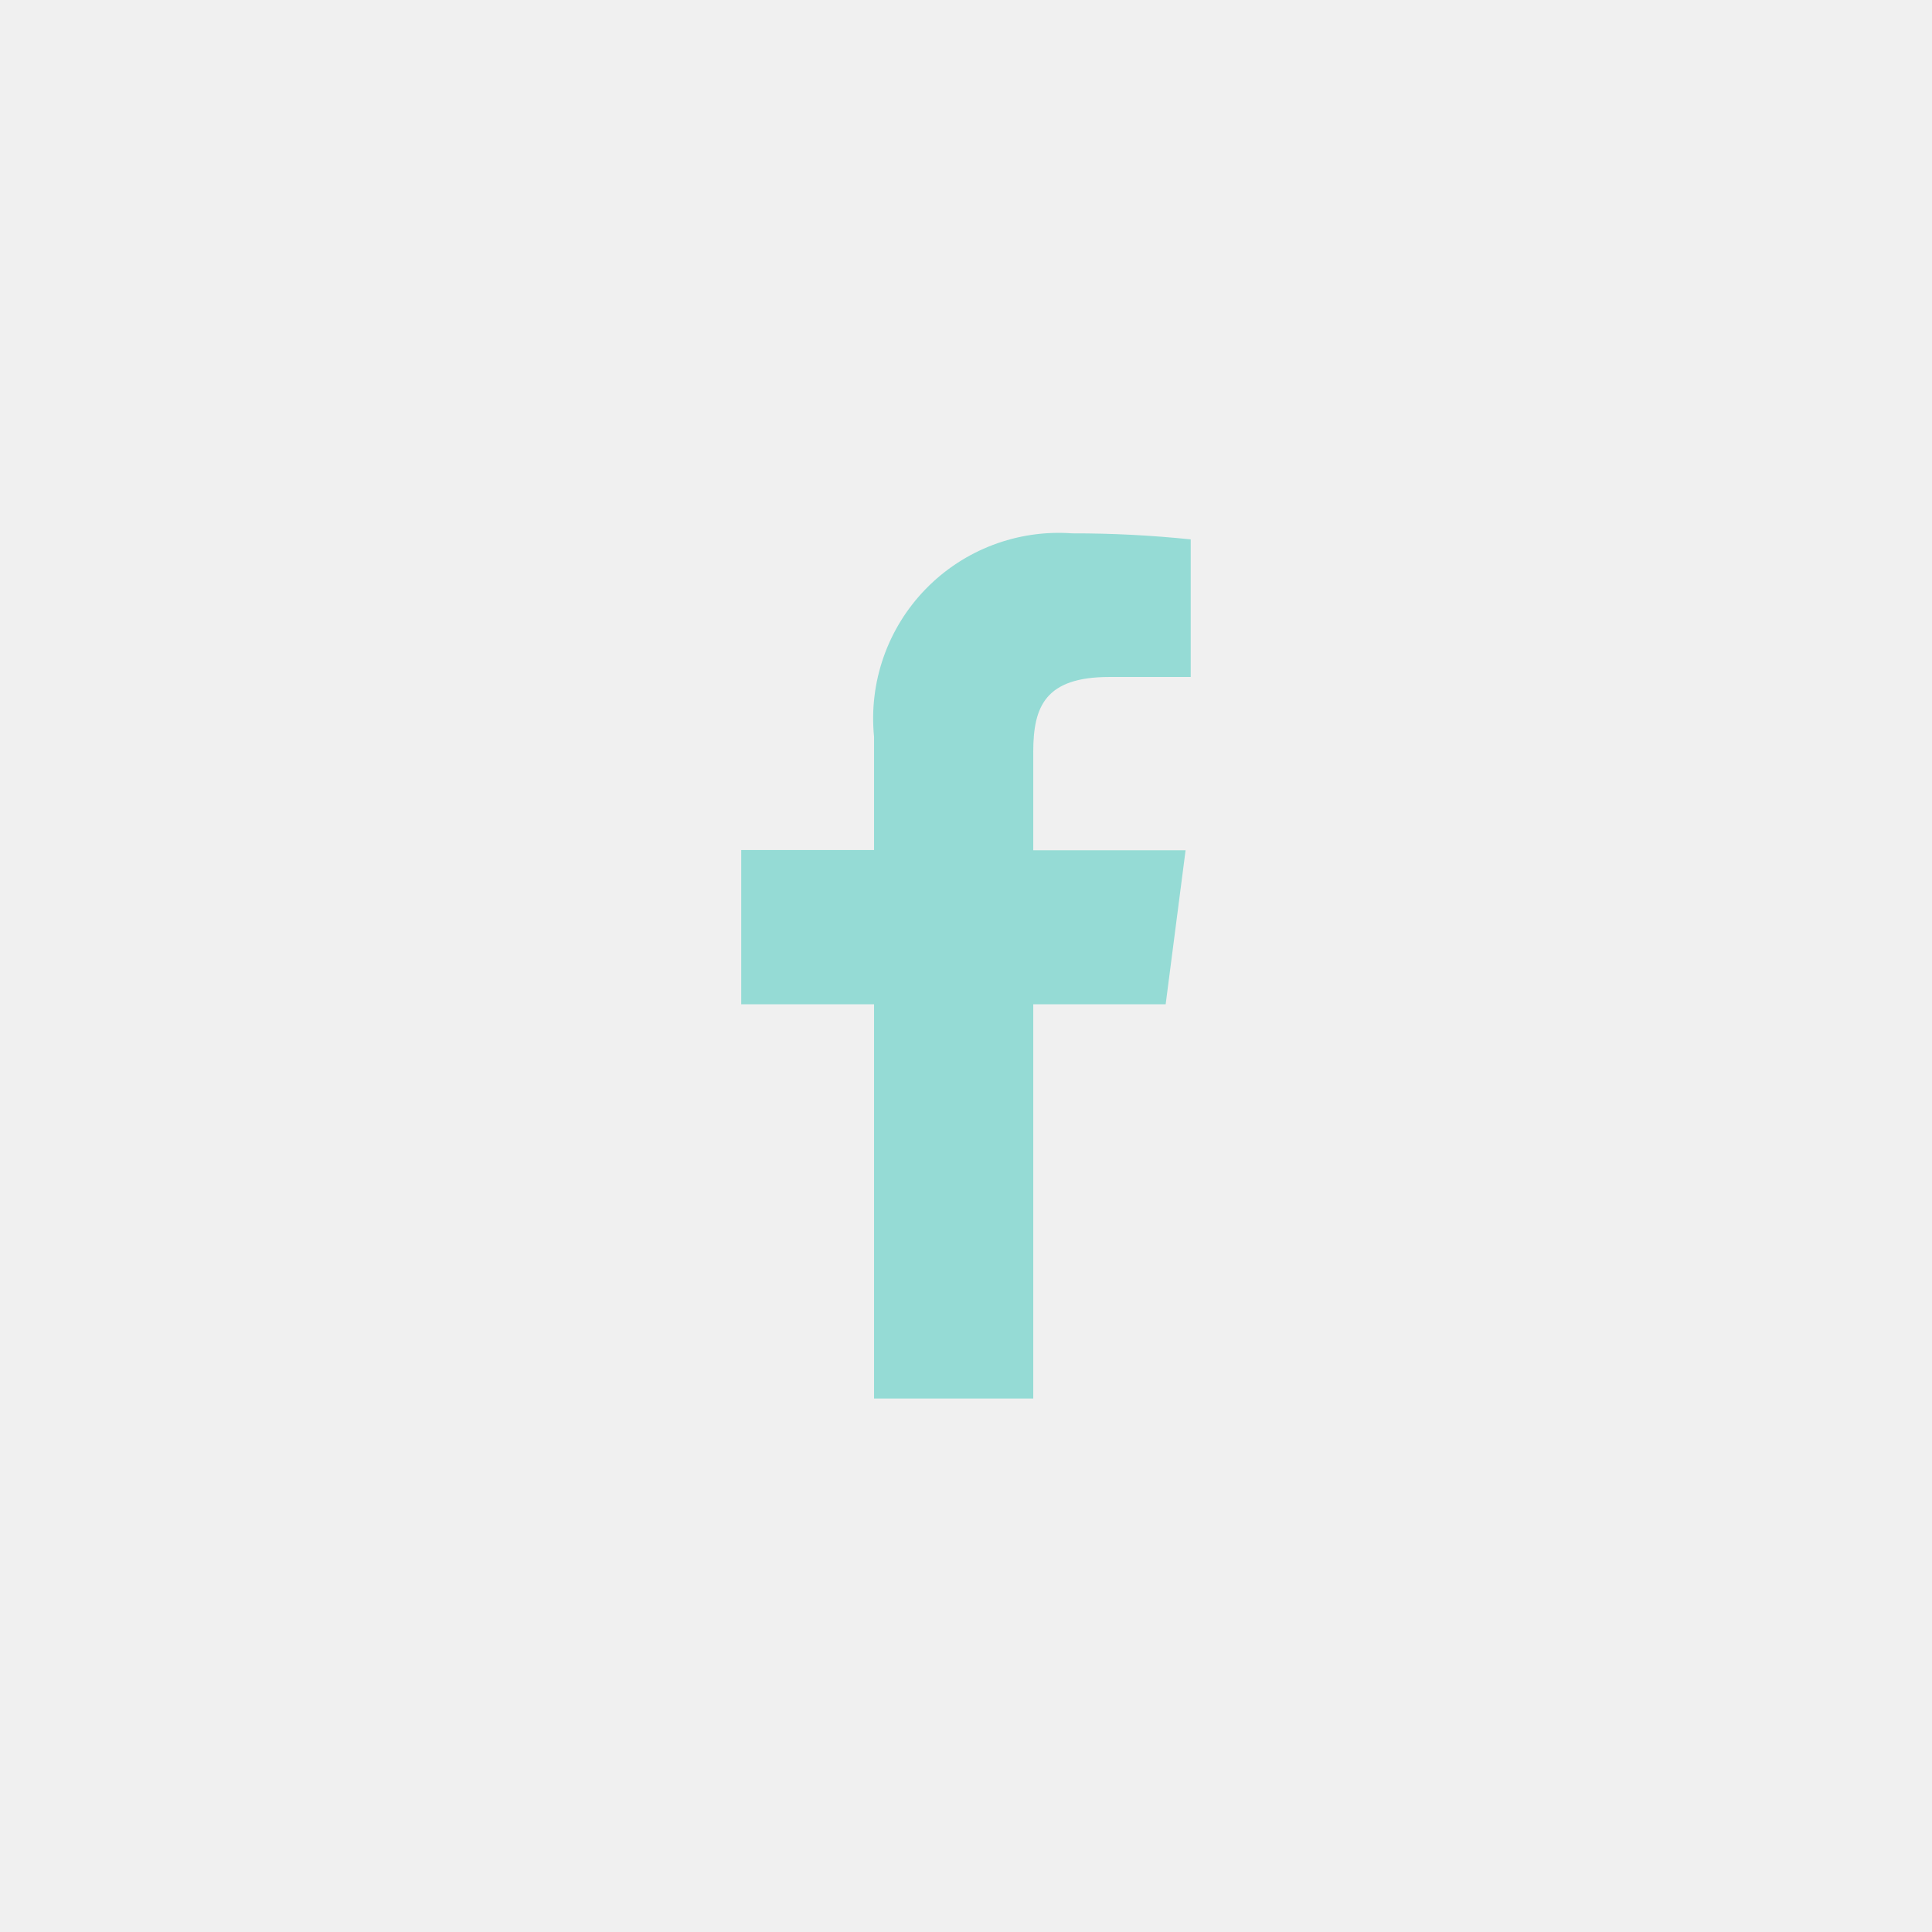
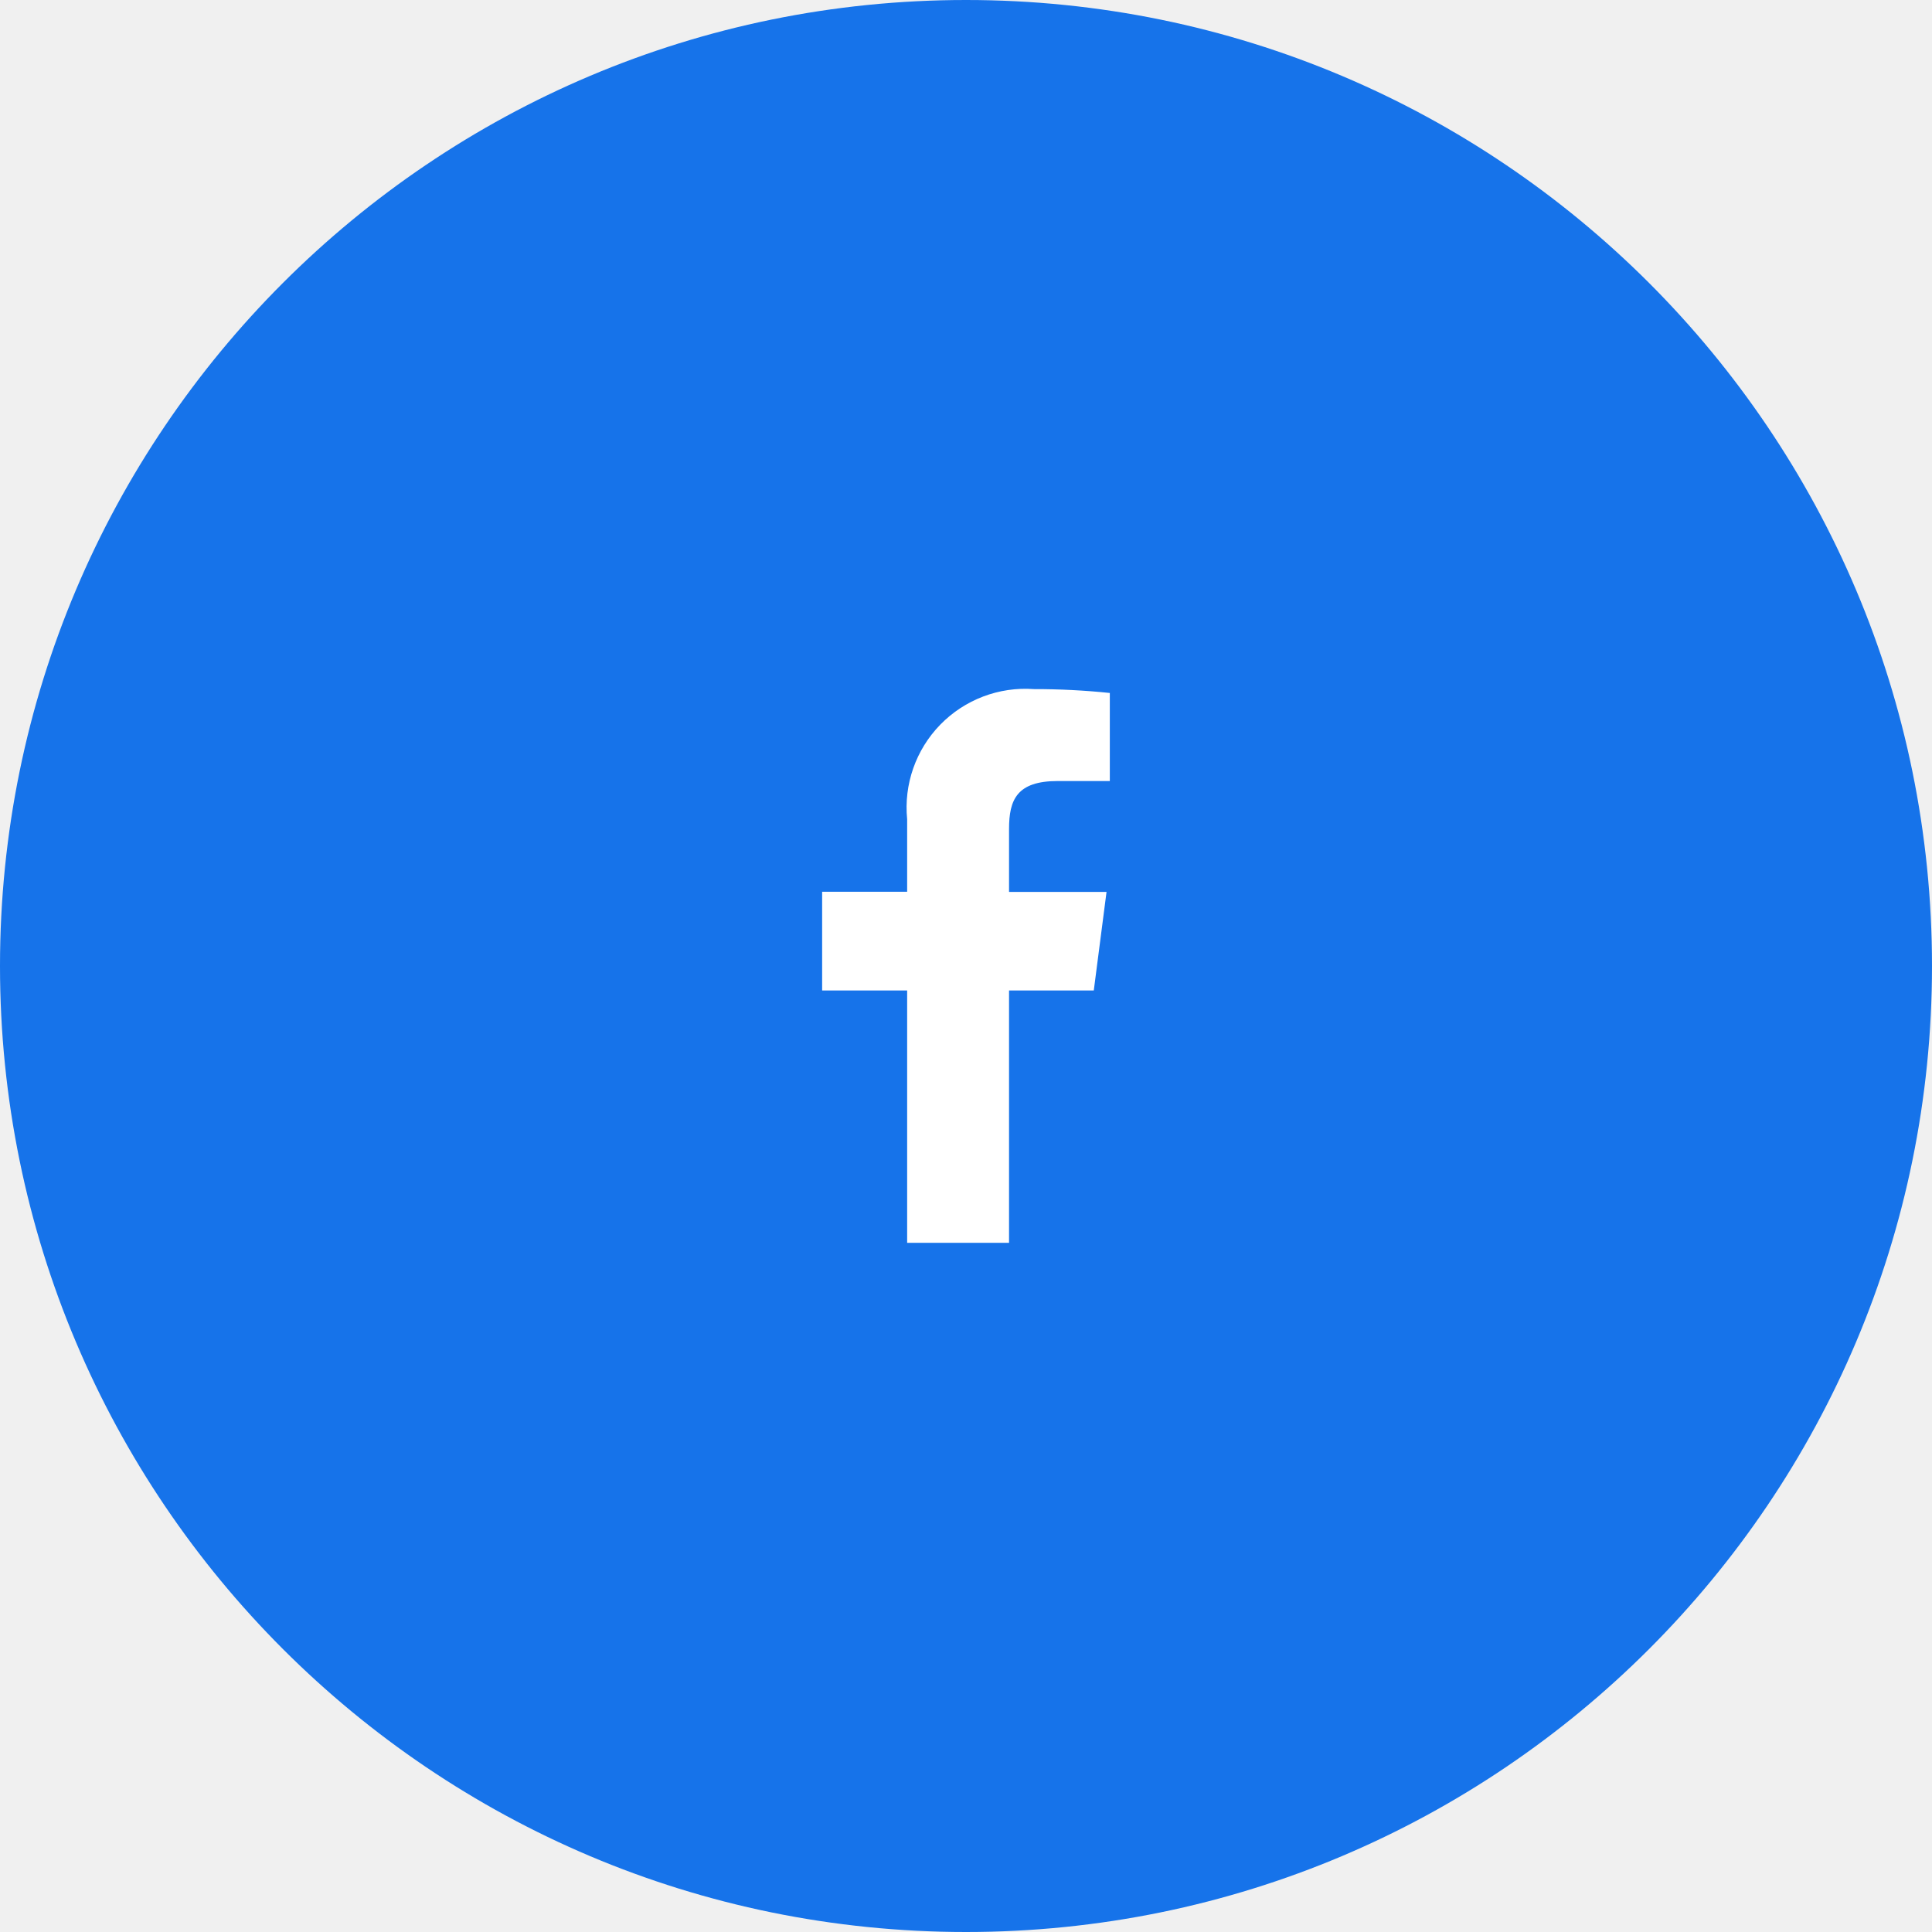
- <svg xmlns="http://www.w3.org/2000/svg" id="MSI_Facebook_Ghost_White" width="32" height="32" viewBox="0 0 32 32">
-   <rect id="Rectangle_20963" data-name="Rectangle 20963" width="32" height="32" rx="6" fill="none" opacity="0.5" />
-   <path id="facebook-f-3" d="M12.708,4.379h1.347V2.1A18.709,18.709,0,0,0,12.091,2,3.073,3.073,0,0,0,8.81,5.368V7.245H6.61V9.8h2.2V16.33h2.637V9.8h2.193l.33-2.551H11.447V5.618C11.447,4.866,11.647,4.379,12.708,4.379Z" transform="translate(5.667 6.834)" fill="#95dbd5" />
+ <svg xmlns="http://www.w3.org/2000/svg" width="50" height="50" viewBox="0 0 50 50">
+   <g id="Group_54897" data-name="Group 54897" transform="translate(-72 -642)">
+     <circle id="Ellipse_4355" data-name="Ellipse 4355" cx="25" cy="25" r="25" transform="translate(72 642)" fill="#1673ea" />
+     <g id="Component_2301_1" data-name="Component 2301 – 1" transform="translate(81 651)">
+       <g id="MSI_Facebook_Ghost_White">
+         <rect id="Rectangle_20963" data-name="Rectangle 20963" width="32" height="32" rx="6" fill="none" opacity="0.5" />
+         <path id="facebook-f-3" d="M12.708,4.379h1.347V2.1A18.709,18.709,0,0,0,12.091,2,3.073,3.073,0,0,0,8.81,5.368V7.245H6.61V9.8h2.2V16.33h2.637V9.8h2.193l.33-2.551H11.447V5.618C11.447,4.866,11.647,4.379,12.708,4.379Z" transform="translate(5.667 6.834)" fill="#fff" />
+       </g>
+     </g>
+   </g>
</svg>
